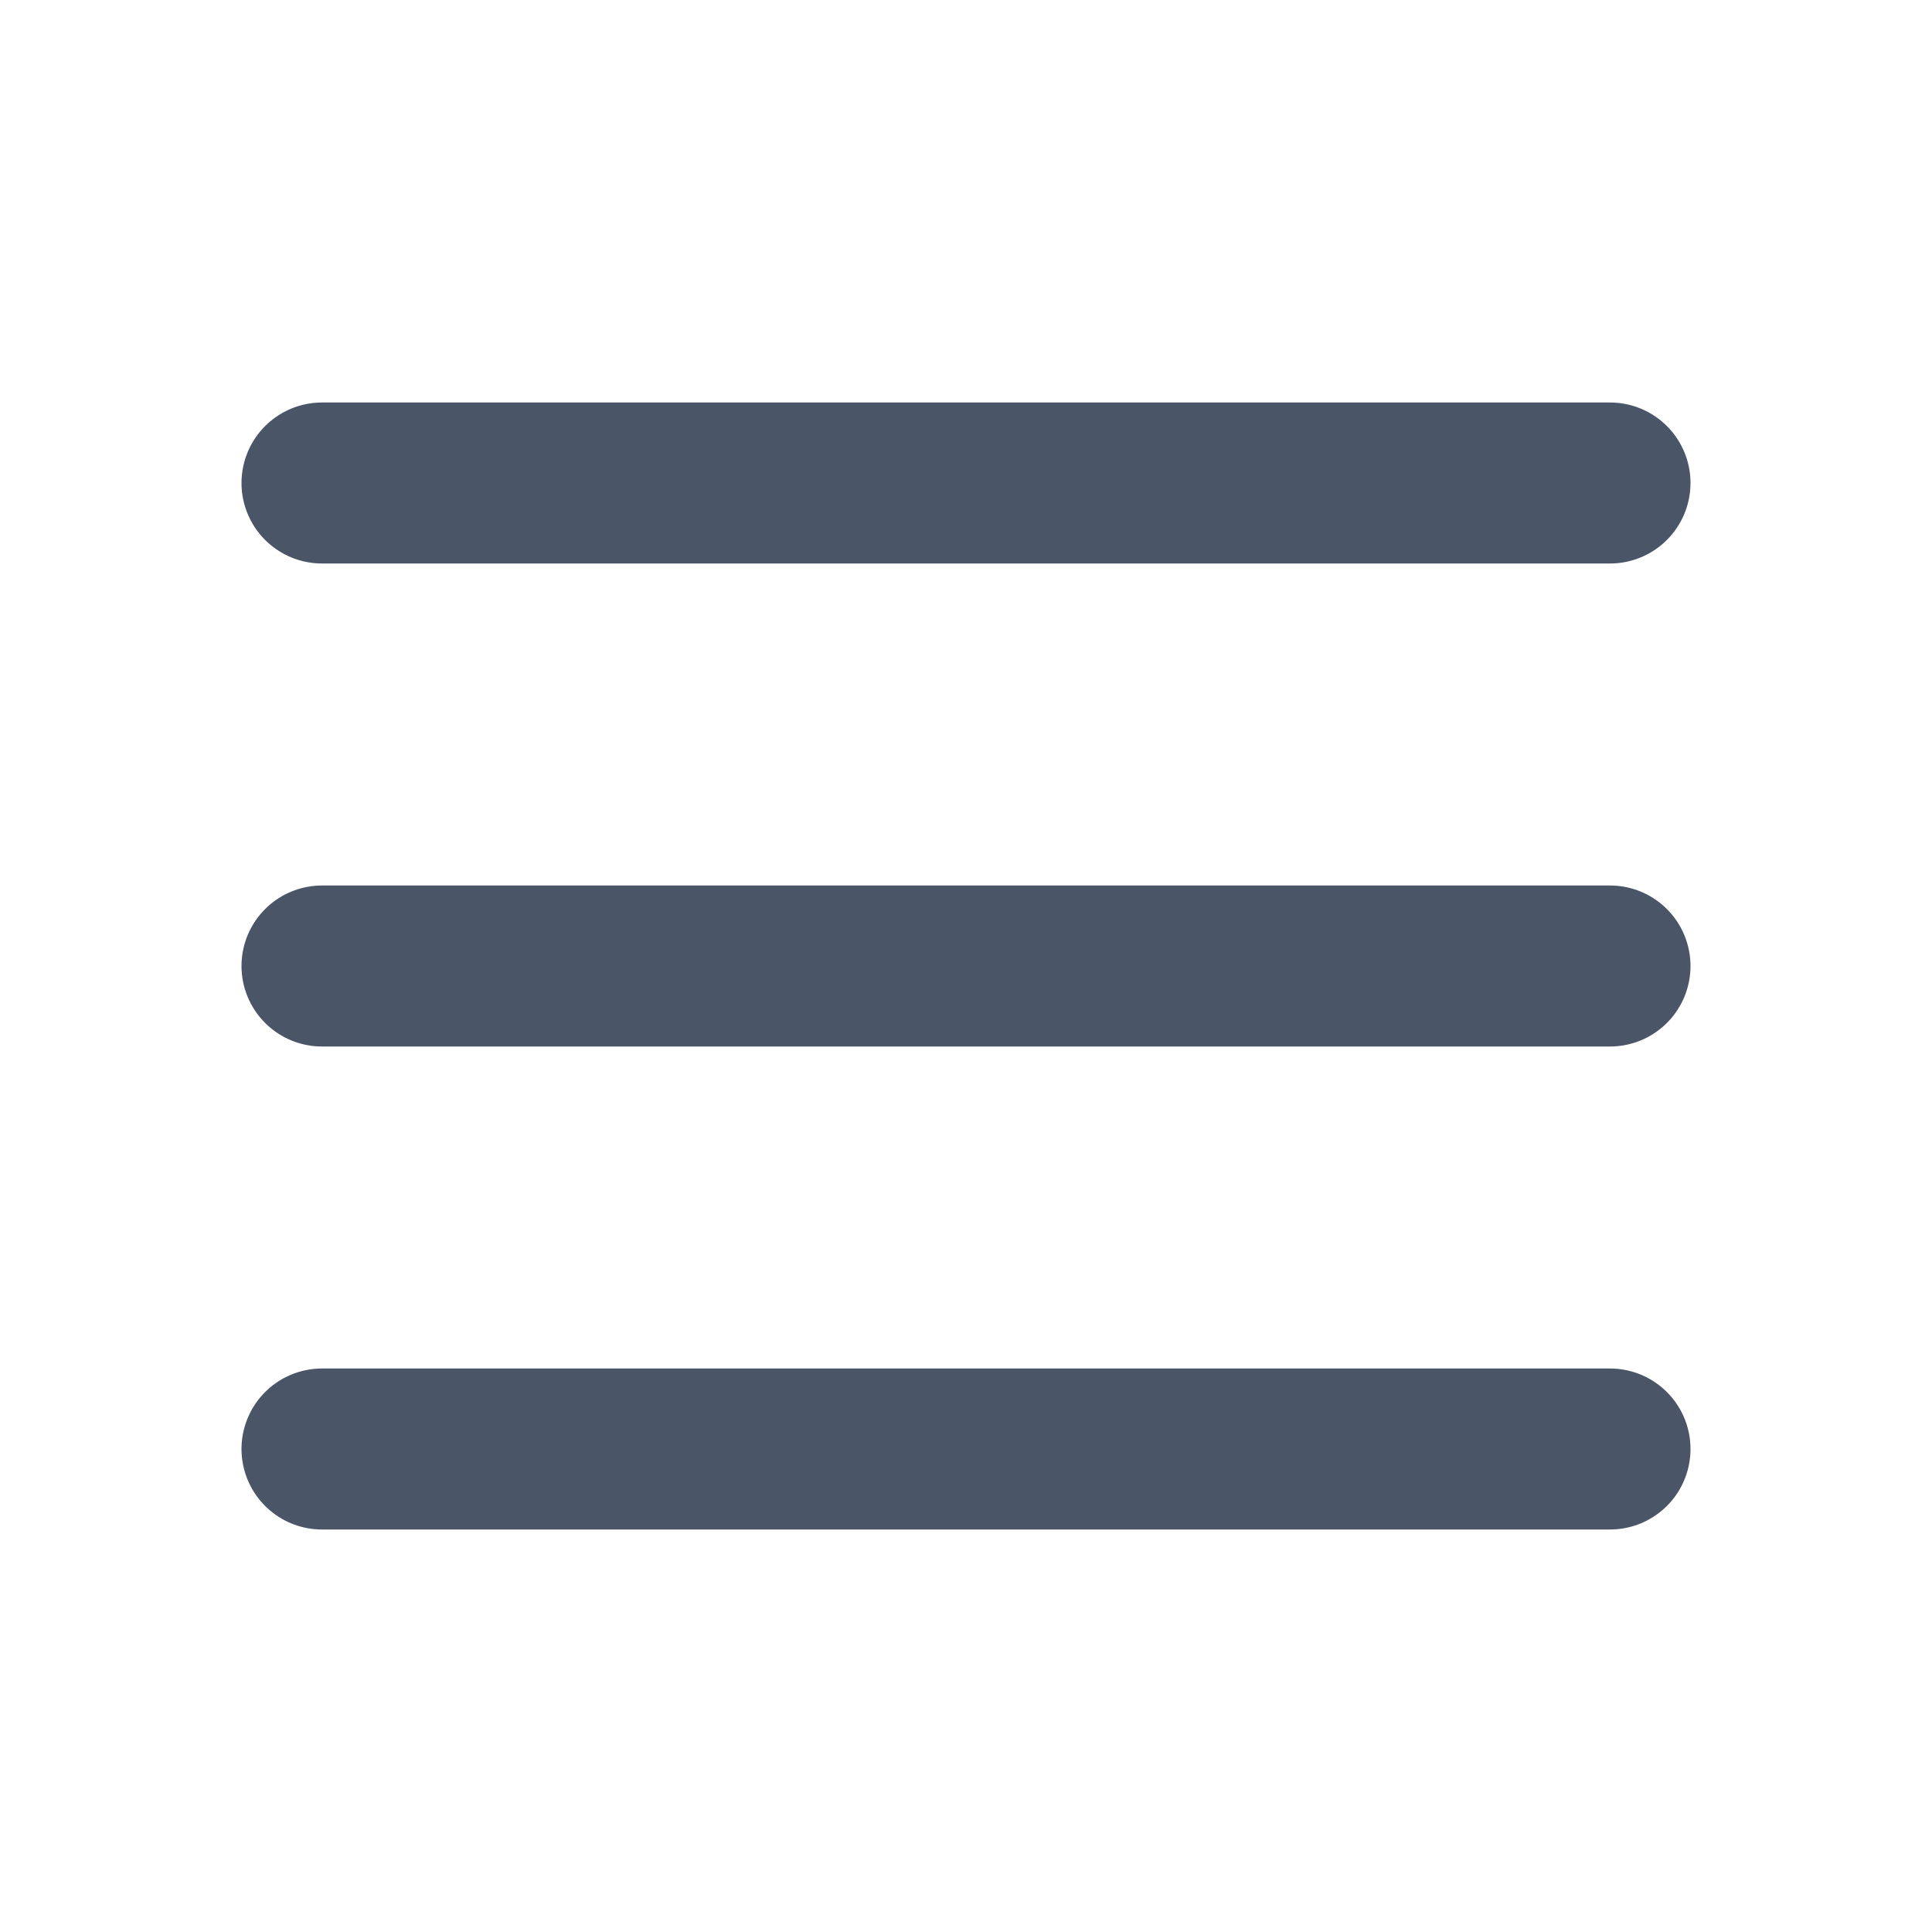
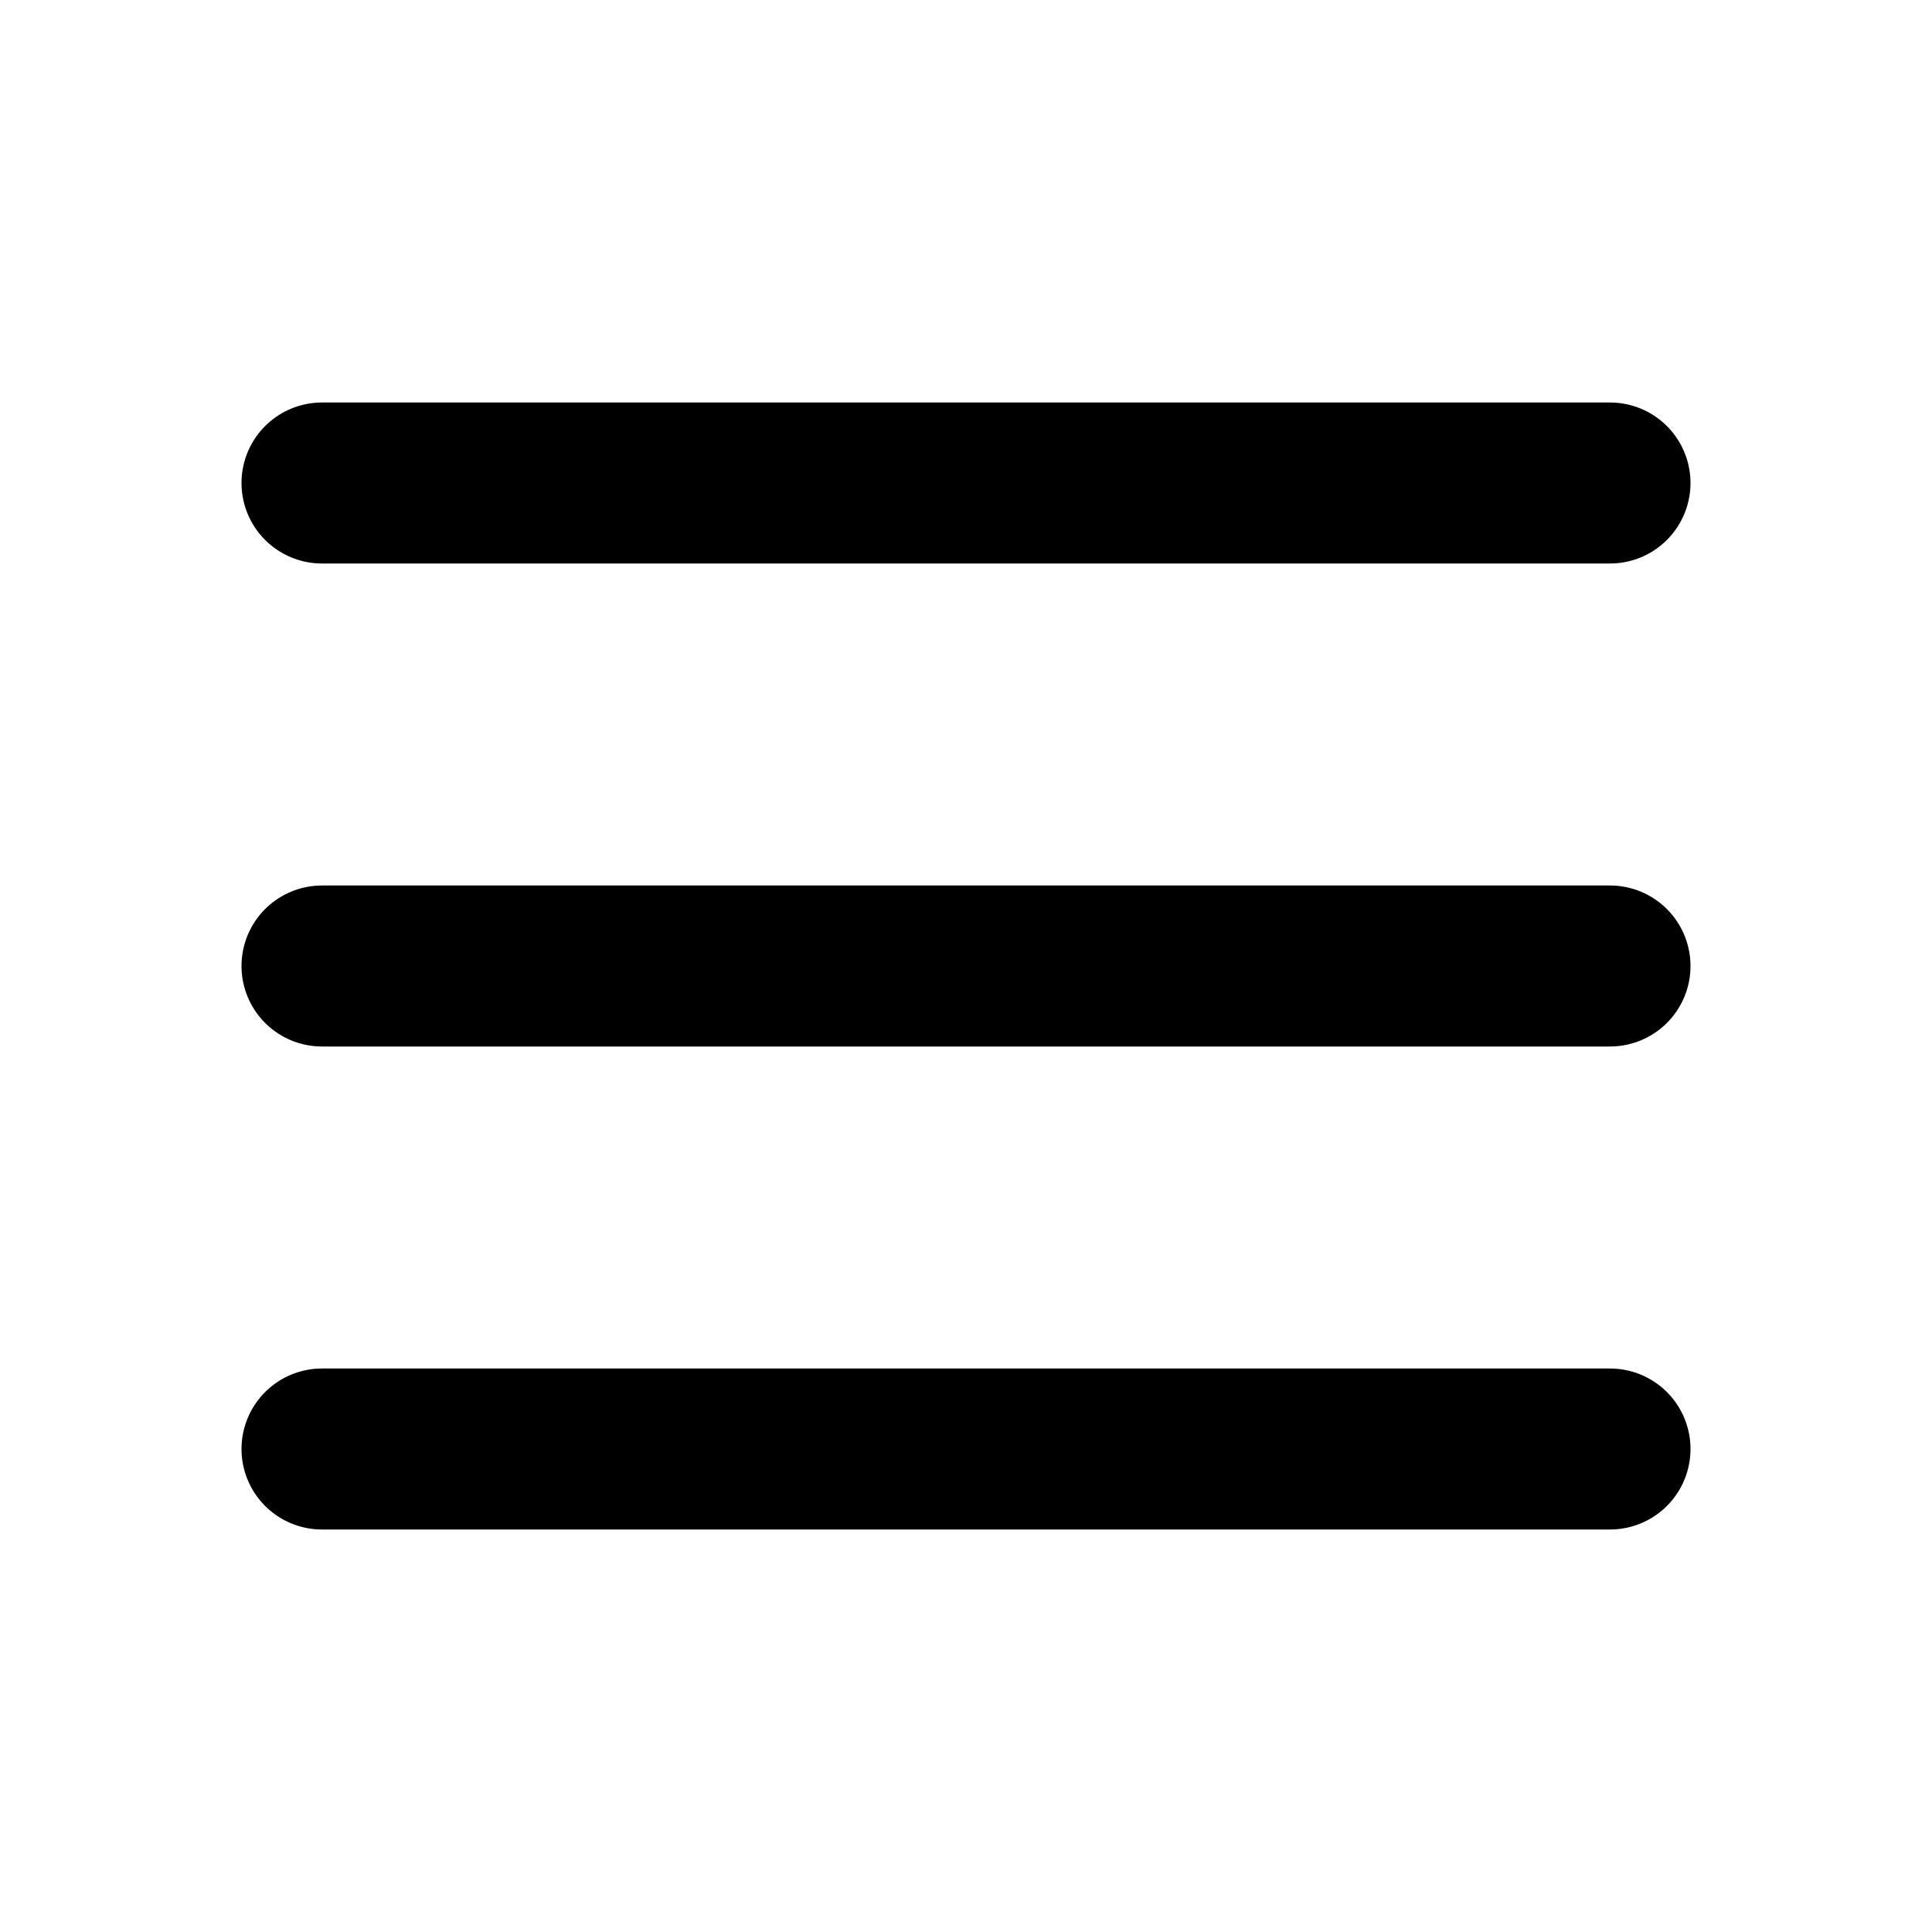
- <svg xmlns="http://www.w3.org/2000/svg" fill="none" viewBox="0 0 24 24">
-   <path d="M4 6H20M4 12H20M4 18H20" stroke="#4A5568" stroke-linecap="round" stroke-linejoin="round" stroke-width="2" />
+ <svg xmlns="http://www.w3.org/2000/svg" fill="currentColor" viewBox="0 0 24 24">
+   <path d="M4 6H20M4 12H20M4 18H20" stroke="currentColor" stroke-linecap="round" stroke-linejoin="round" stroke-width="2" />
</svg>
